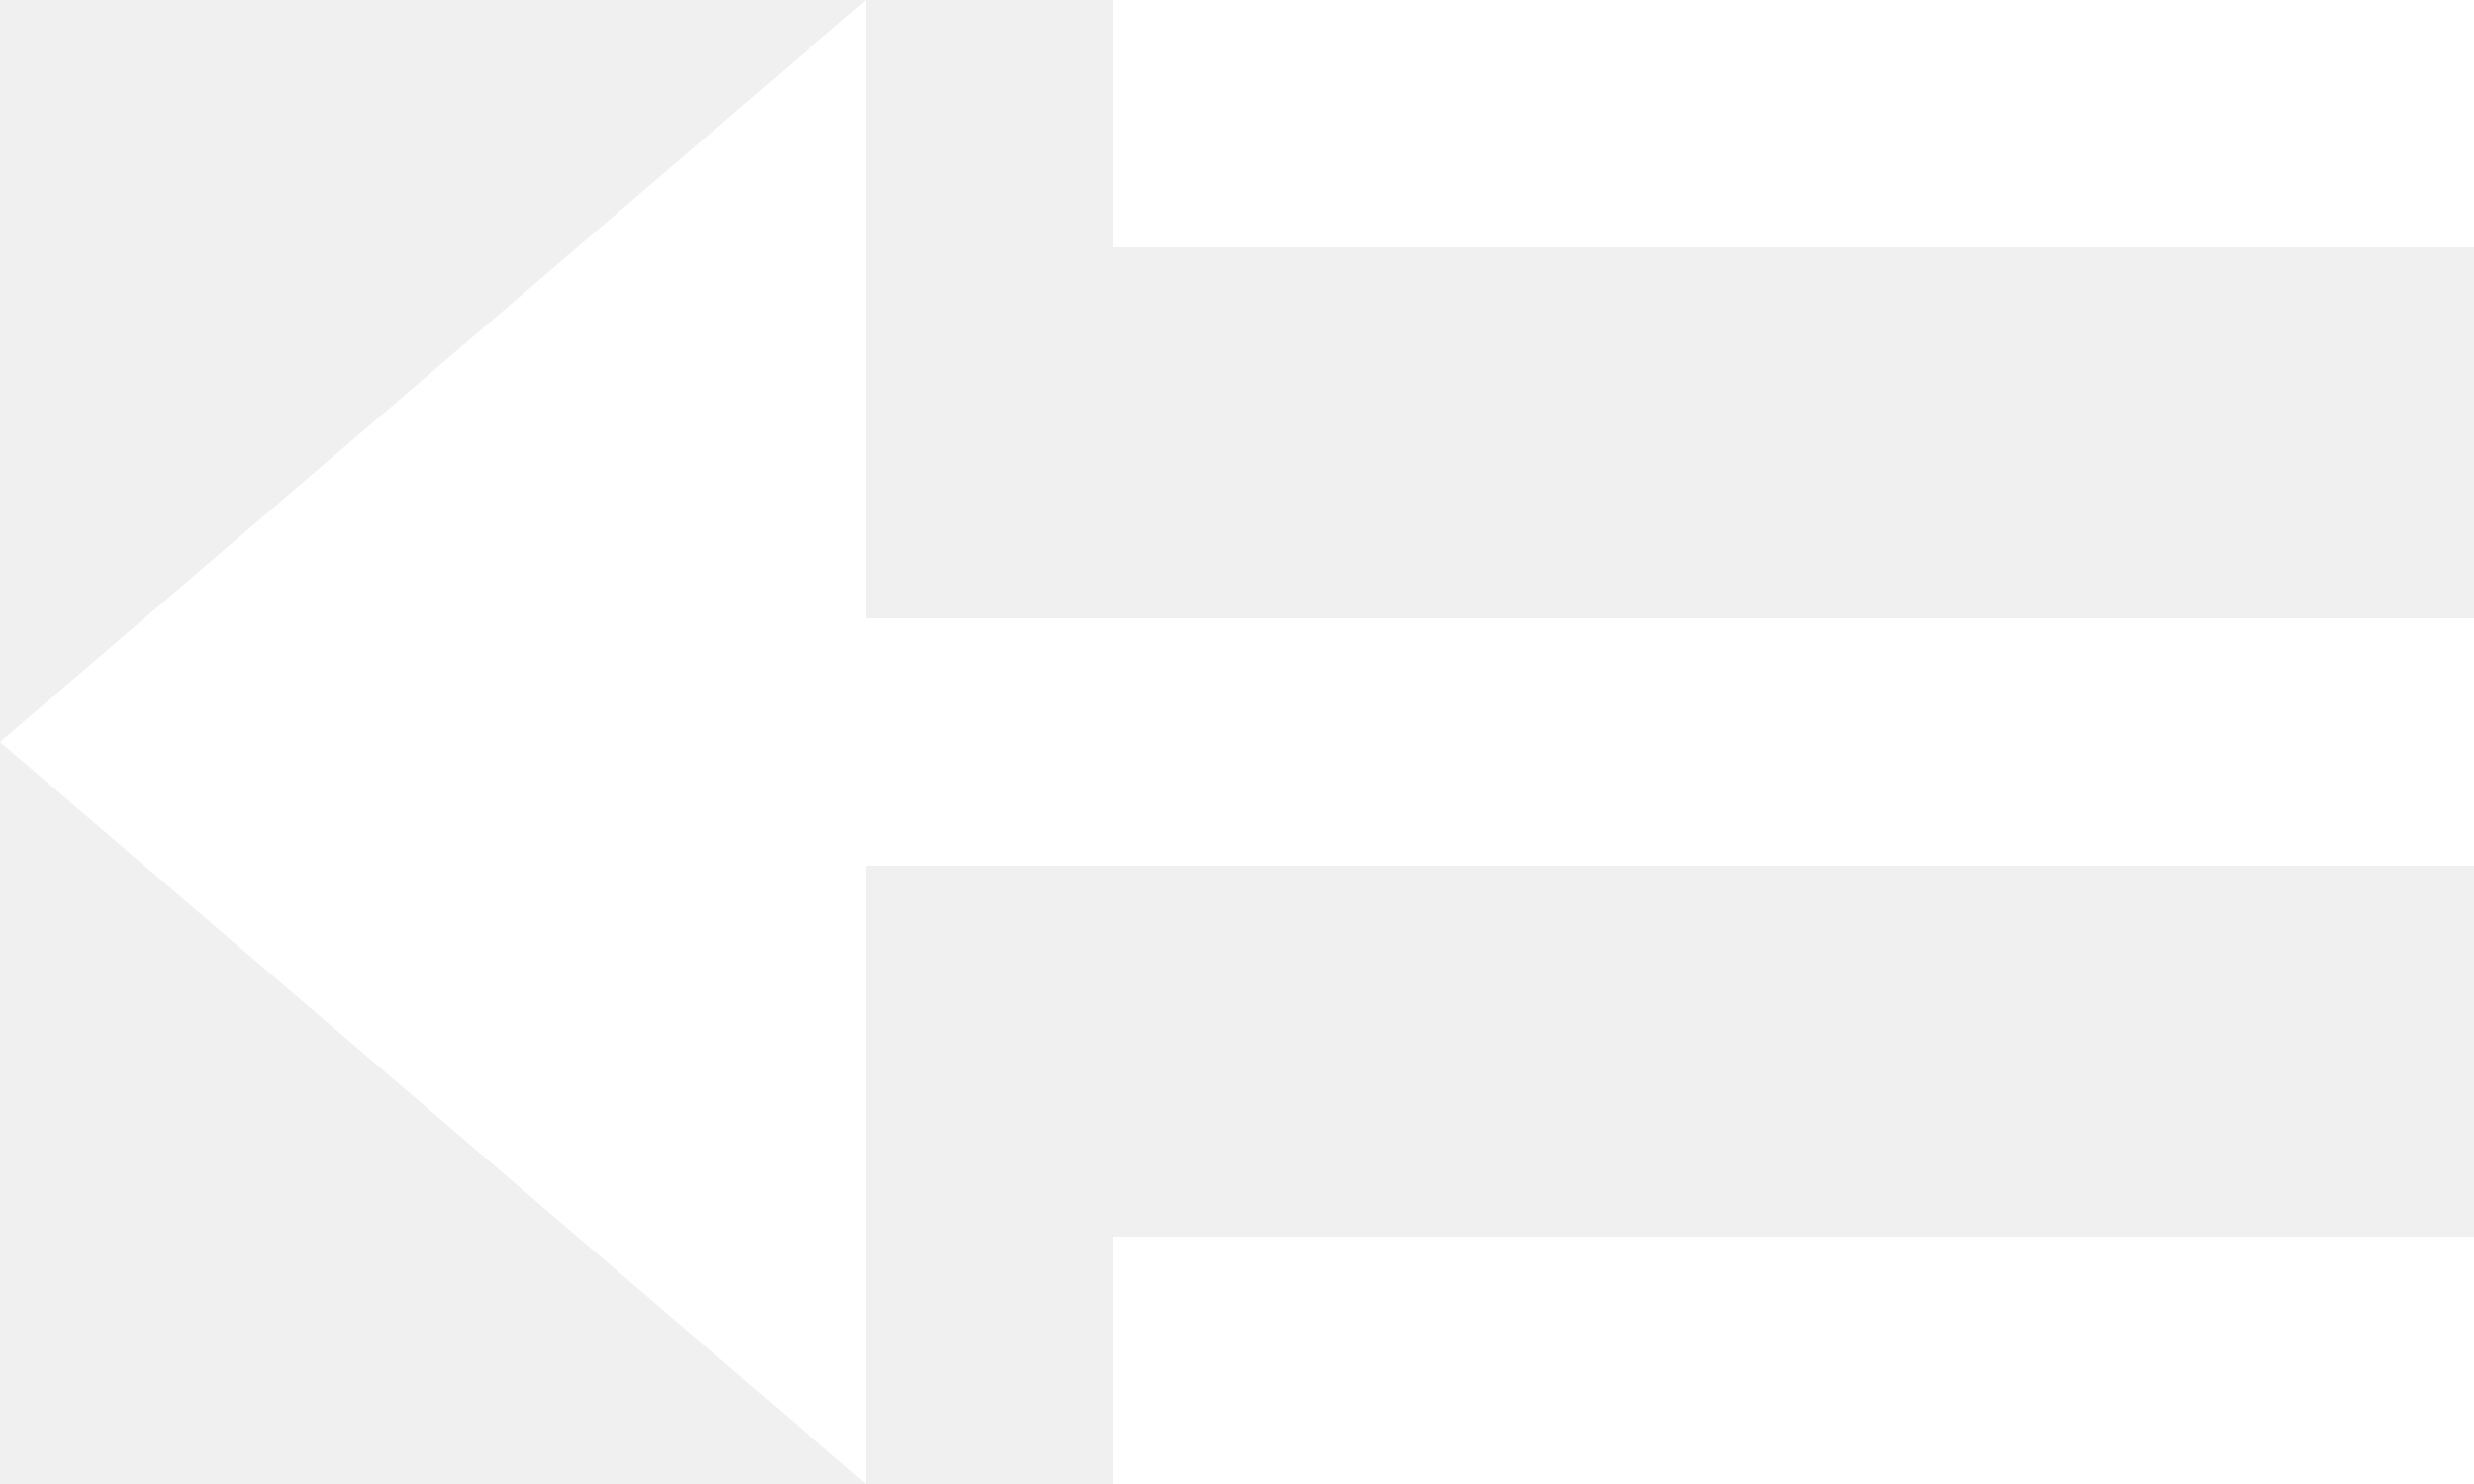
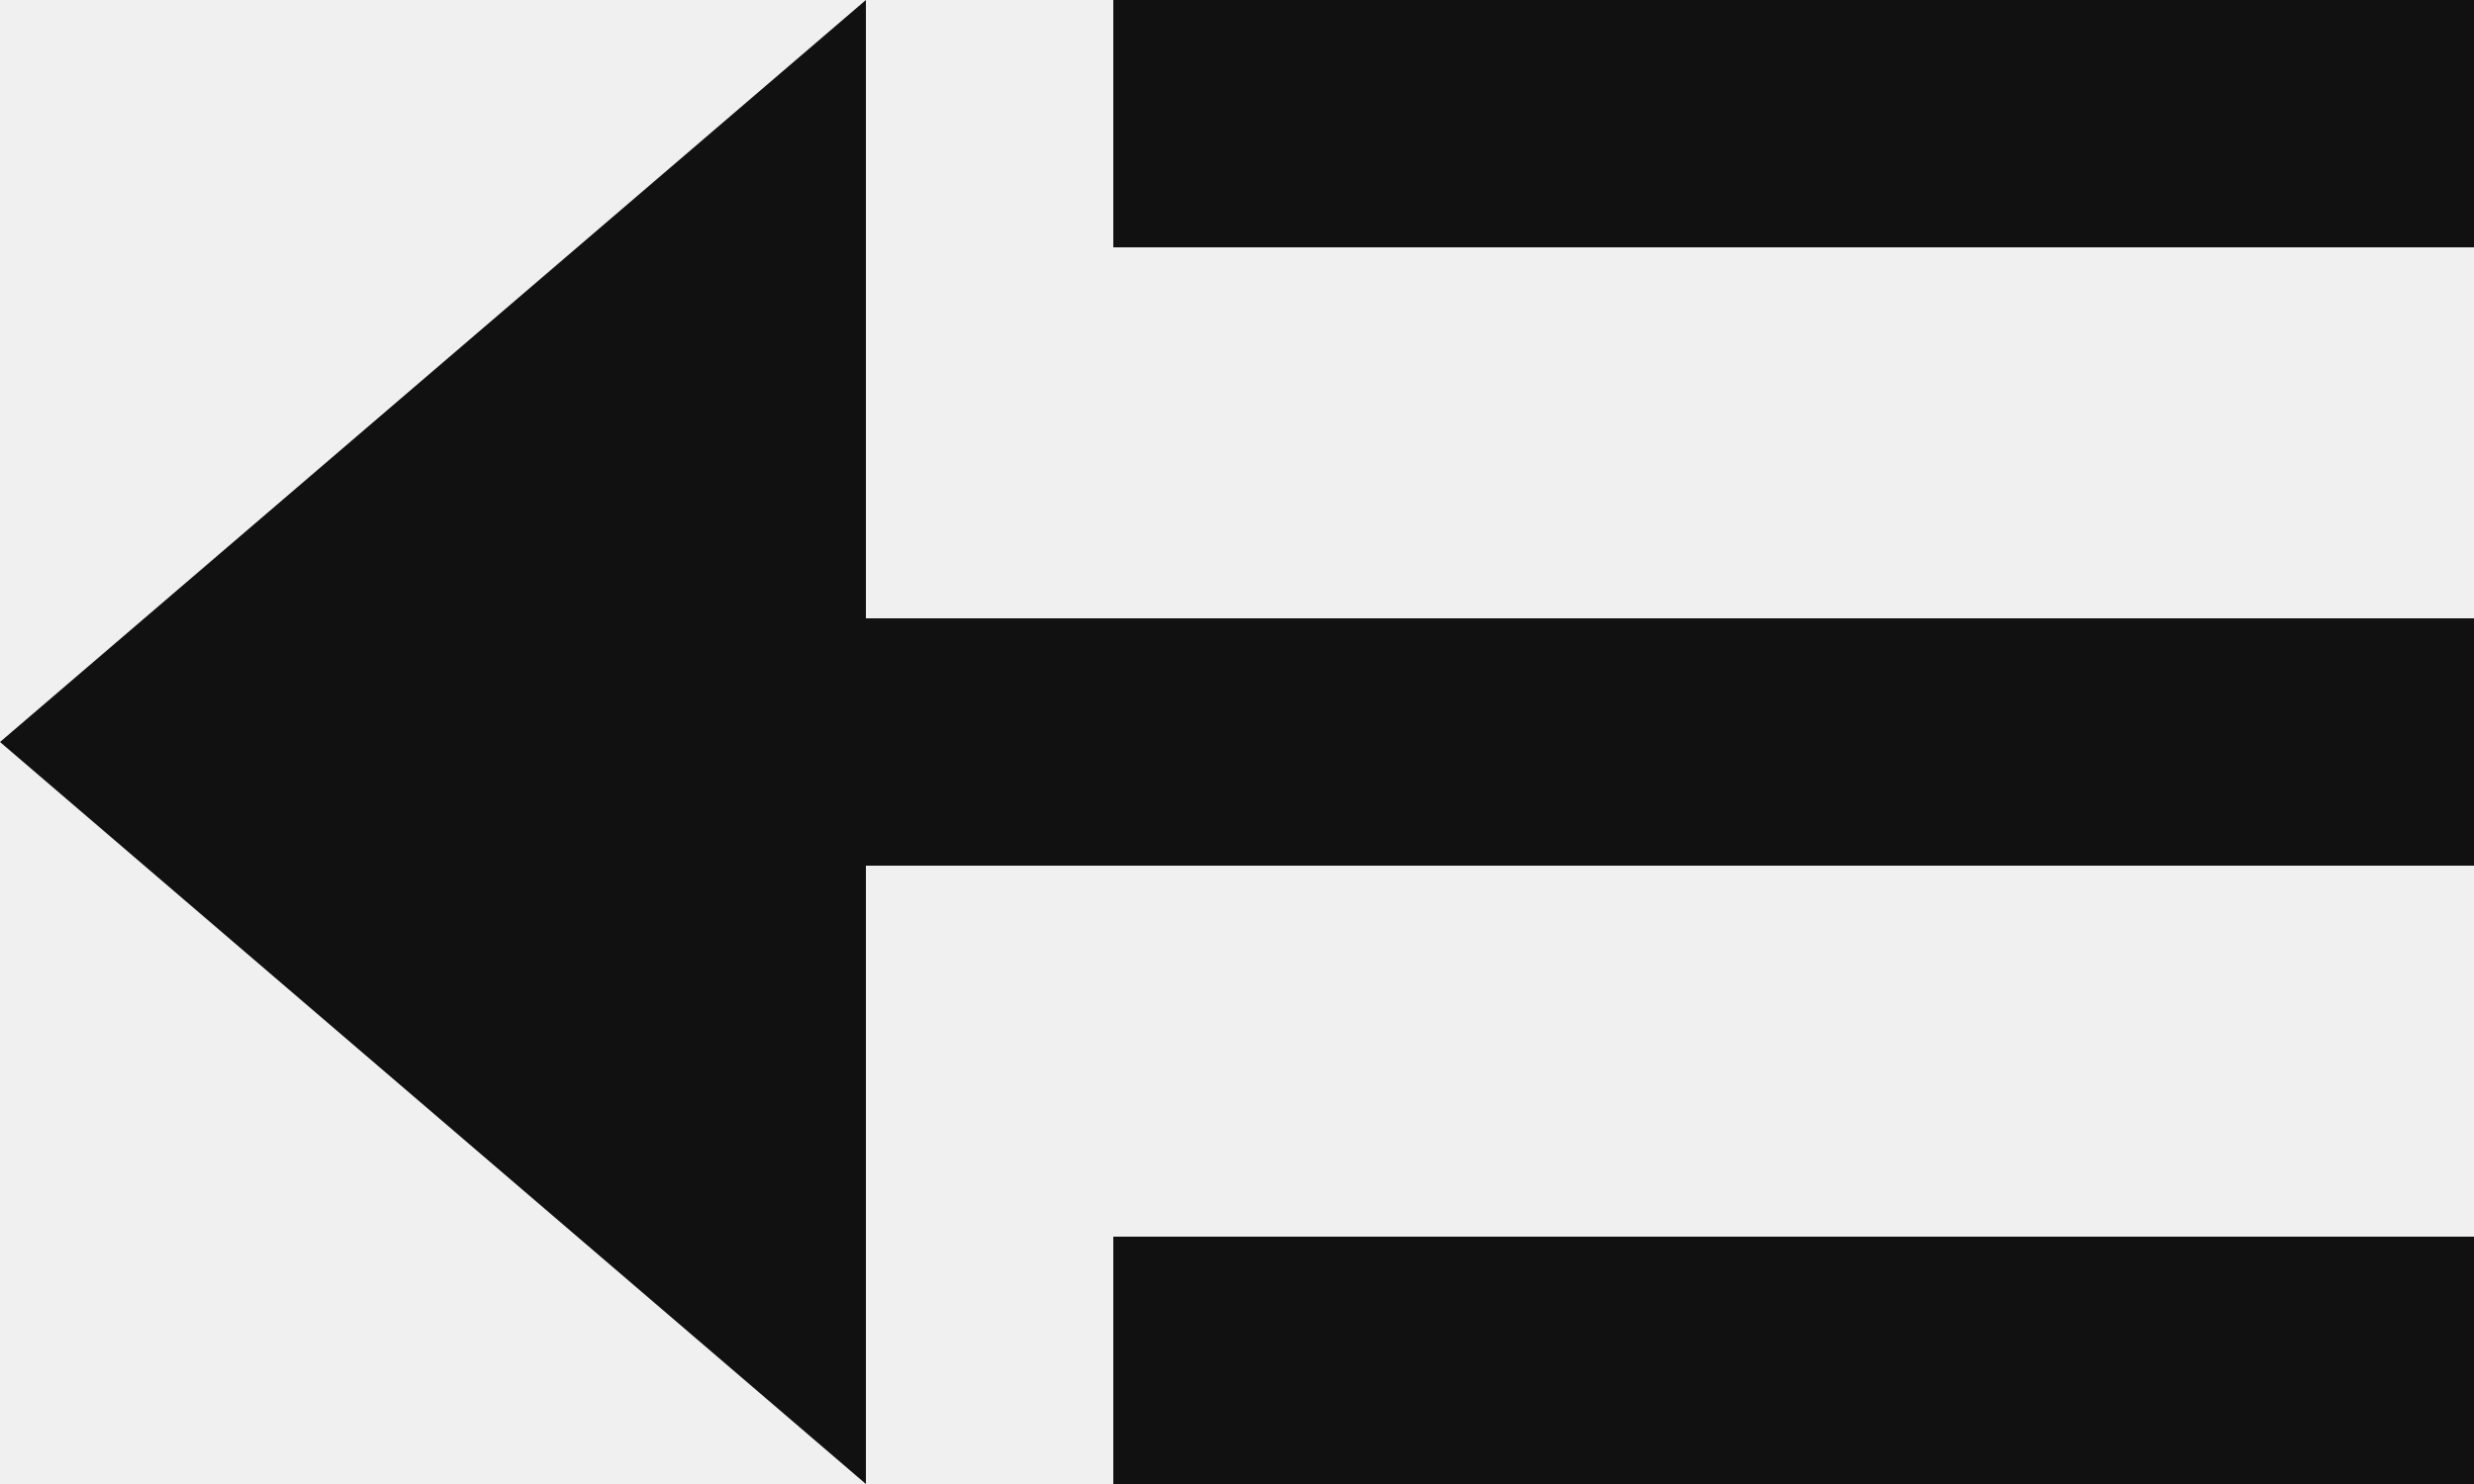
<svg xmlns="http://www.w3.org/2000/svg" width="20px" height="12px" viewBox="0 0 20 12" version="1.1">
  <defs />
  <g id="Page-1" stroke="none" stroke-width="1" fill="none" fill-rule="evenodd">
-     <g id="Dribbble-Light-Preview" transform="translate(-100, -6483)" fill="#fff">
+     <g id="Dribbble-Light-Preview" transform="translate(-100, -6483)" fill="#111">
      <g id="icons" transform="translate(56, 160)">
        <path d="M44,6329 L51,6335 L51,6330 L64,6330 L64,6328 L51,6328 L51,6323 L44,6329 Z M53,6335 L64,6335 L64,6333 L53,6333 L53,6335 Z M53,6325 L64,6325 L64,6323 L53,6323 L53,6325 Z" id="arrow_right-[#392]" />
      </g>
    </g>
  </g>
</svg>
